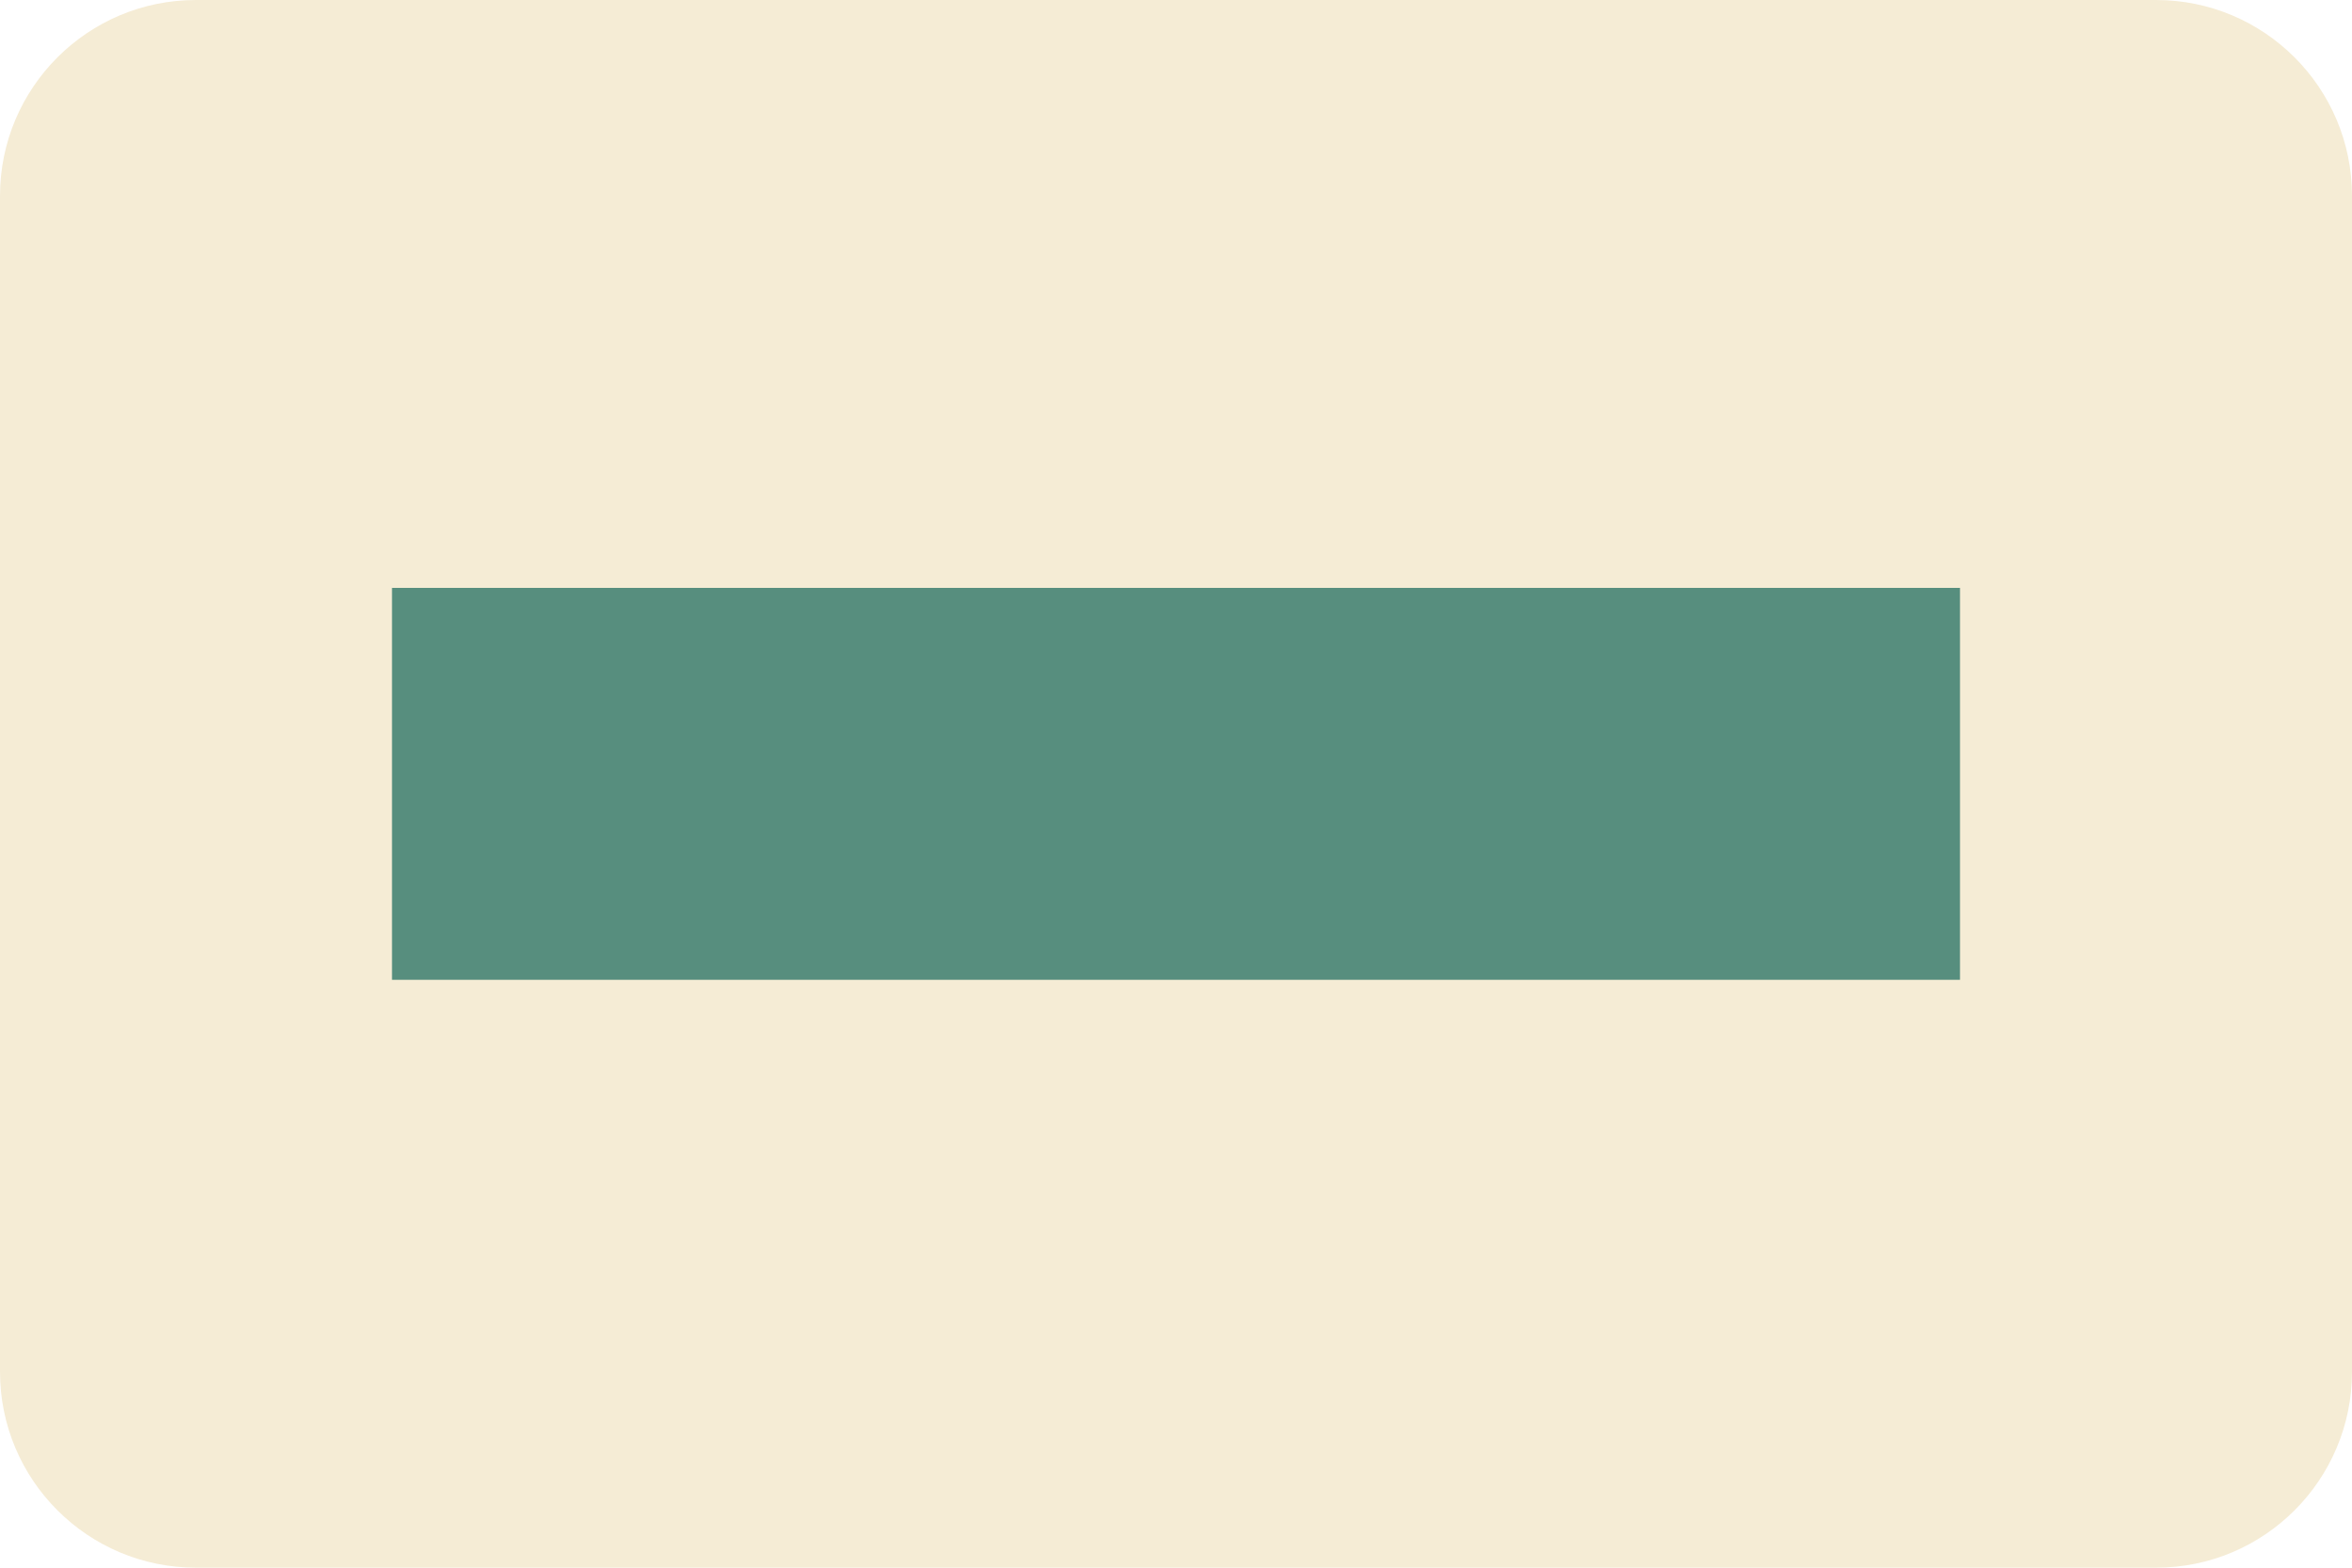
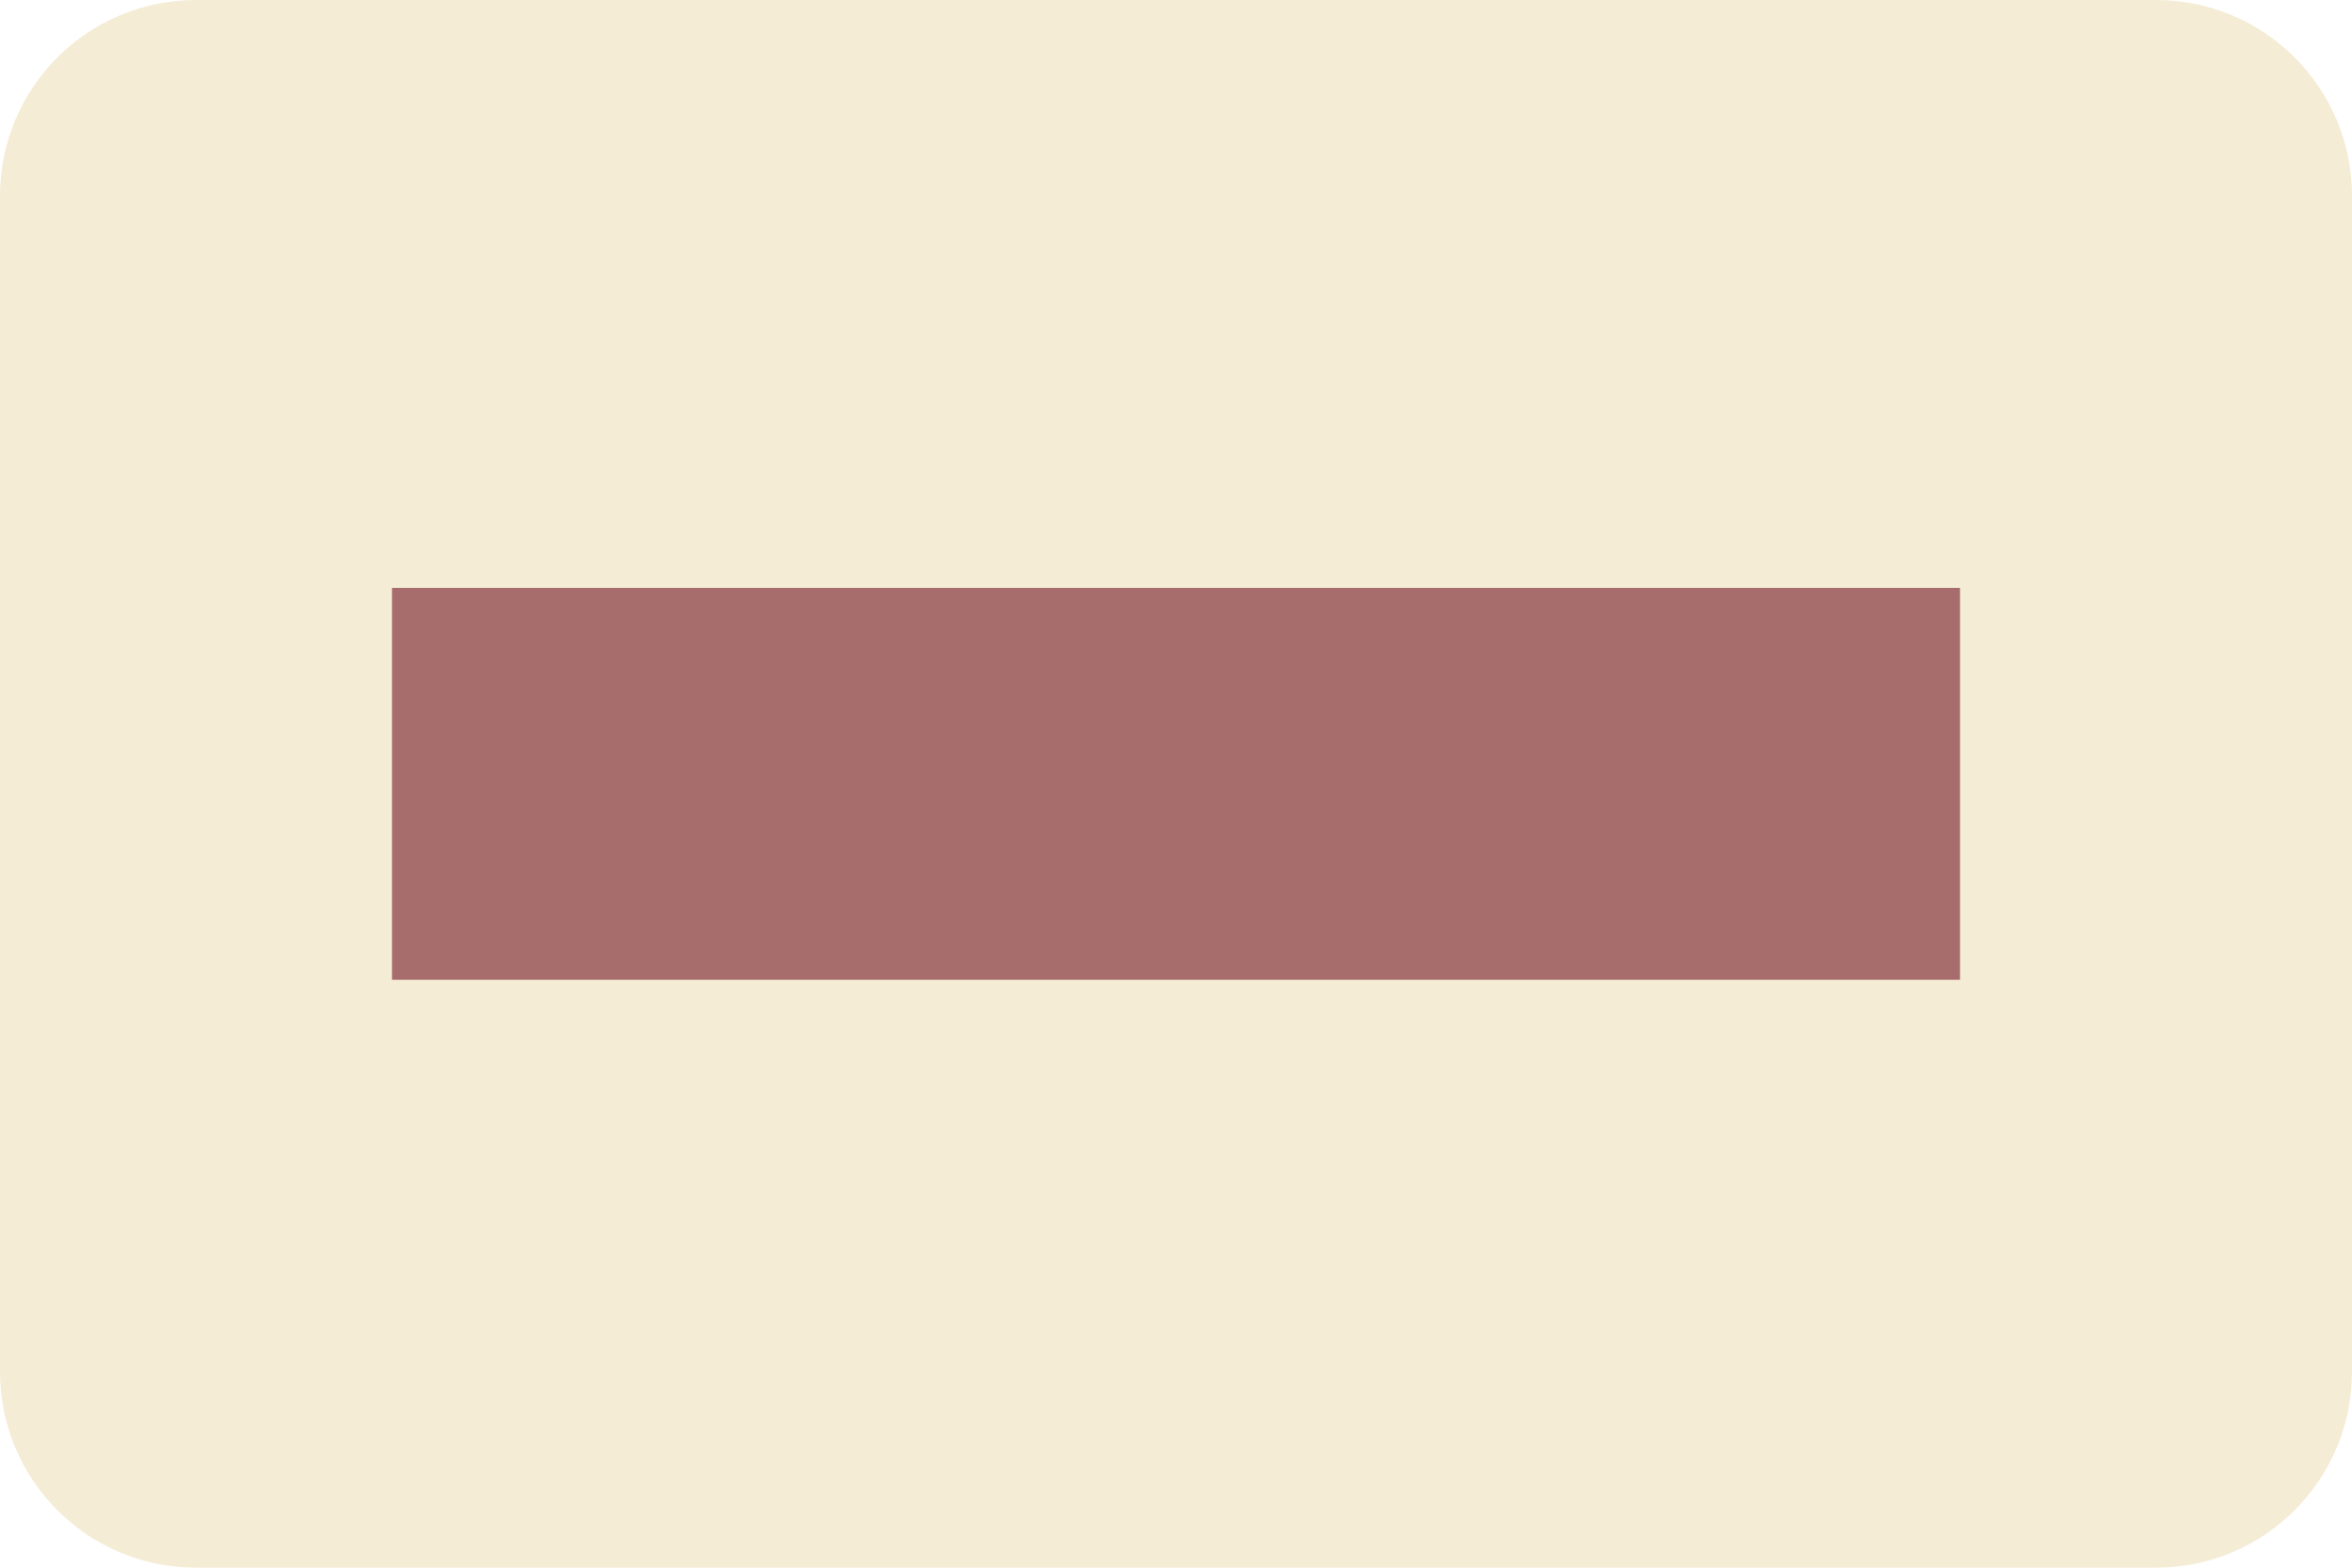
- <svg xmlns="http://www.w3.org/2000/svg" width="48px" height="32px" viewBox="0 0 48 32" version="1.1">
-   <g stroke="none" stroke-width="1" fill="none" fill-rule="evenodd">
+ <svg xmlns="http://www.w3.org/2000/svg" width="48" height="32" viewBox="0 0 48 32" fill="none">
+   <g>
    <rect fill="#F5ECD5" x="0" y="0" width="48" height="32" rx="4" />
-     <path d="M8,12V20H40V12H8Z" fill="#578E7E" />
+     <path d="M8,12V20H40V12H8Z" fill="#A76D6D" />
  </g>
</svg>
